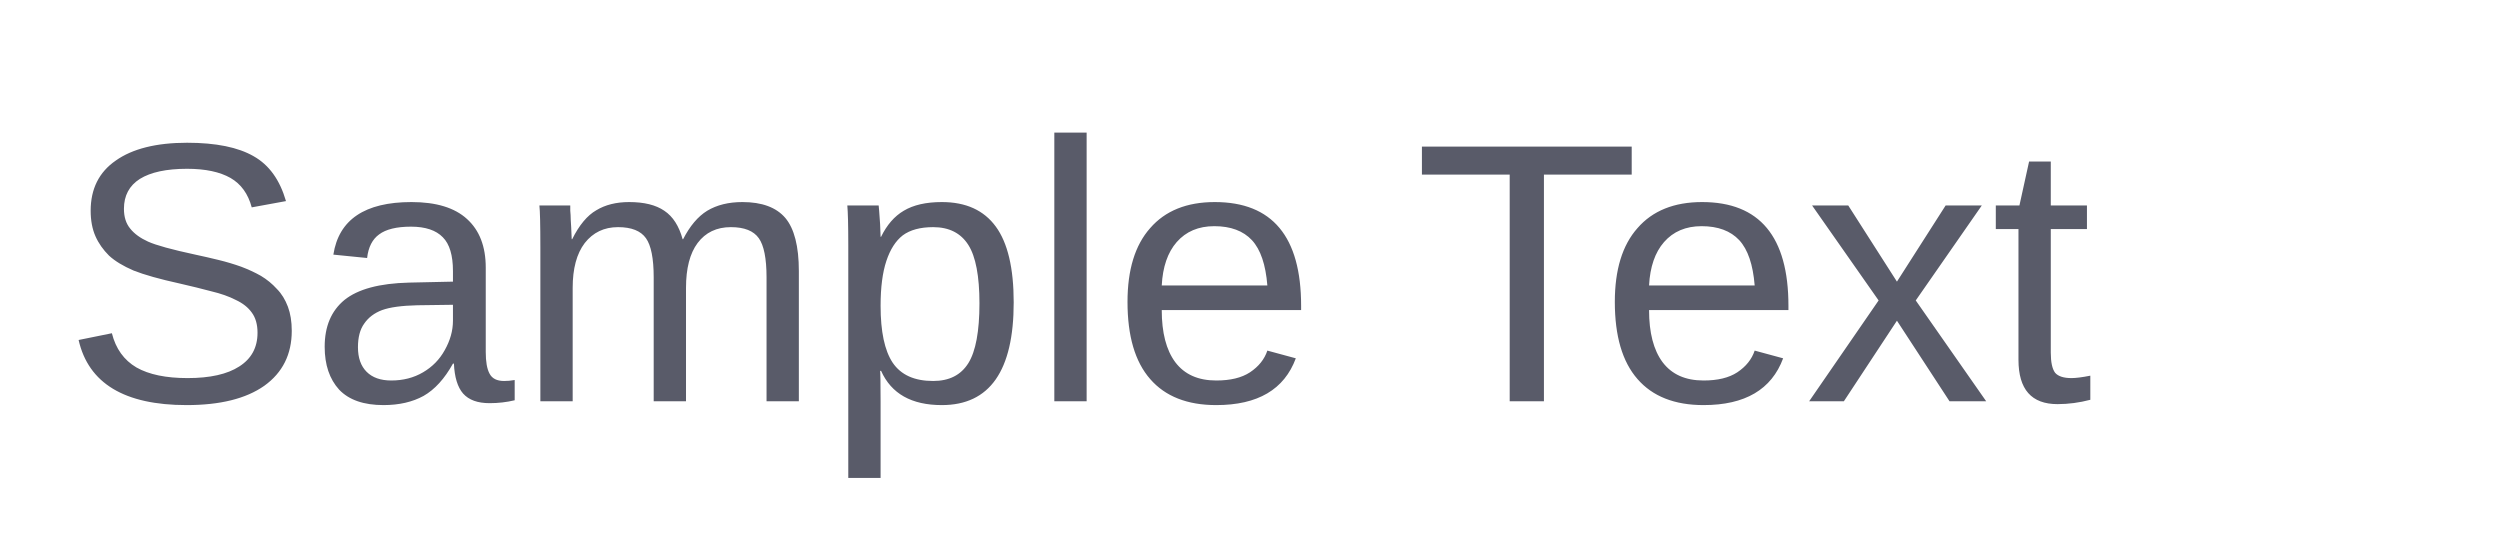
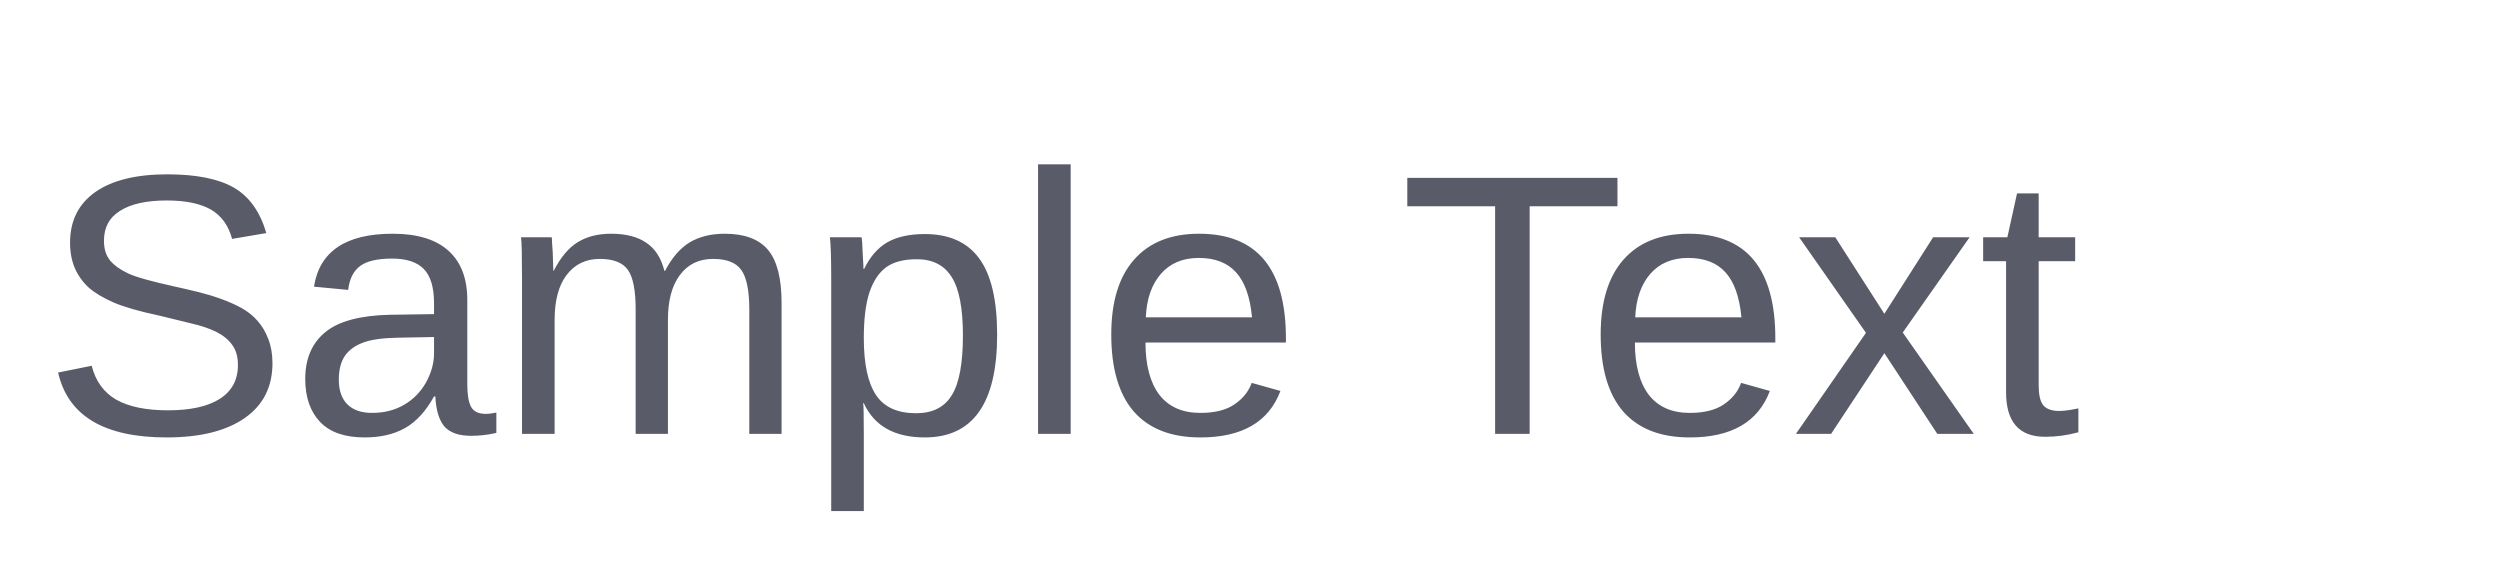
- <svg xmlns="http://www.w3.org/2000/svg" width="81" height="18">
-   <text x="2" y="13" font-family="Calibri, Segoe UI, Arial, sans-serif" font-size="12px" font-weight="normal" fill="#595B69">Sample Text</text>
+ <svg xmlns="http://www.w3.org/2000/svg" width="121" height="28">
+   <text x="2" y="21" font-family="Calibri, Segoe UI, Arial, sans-serif" font-size="18px" font-weight="normal" fill="#595B69">Sample Text</text>
</svg>
